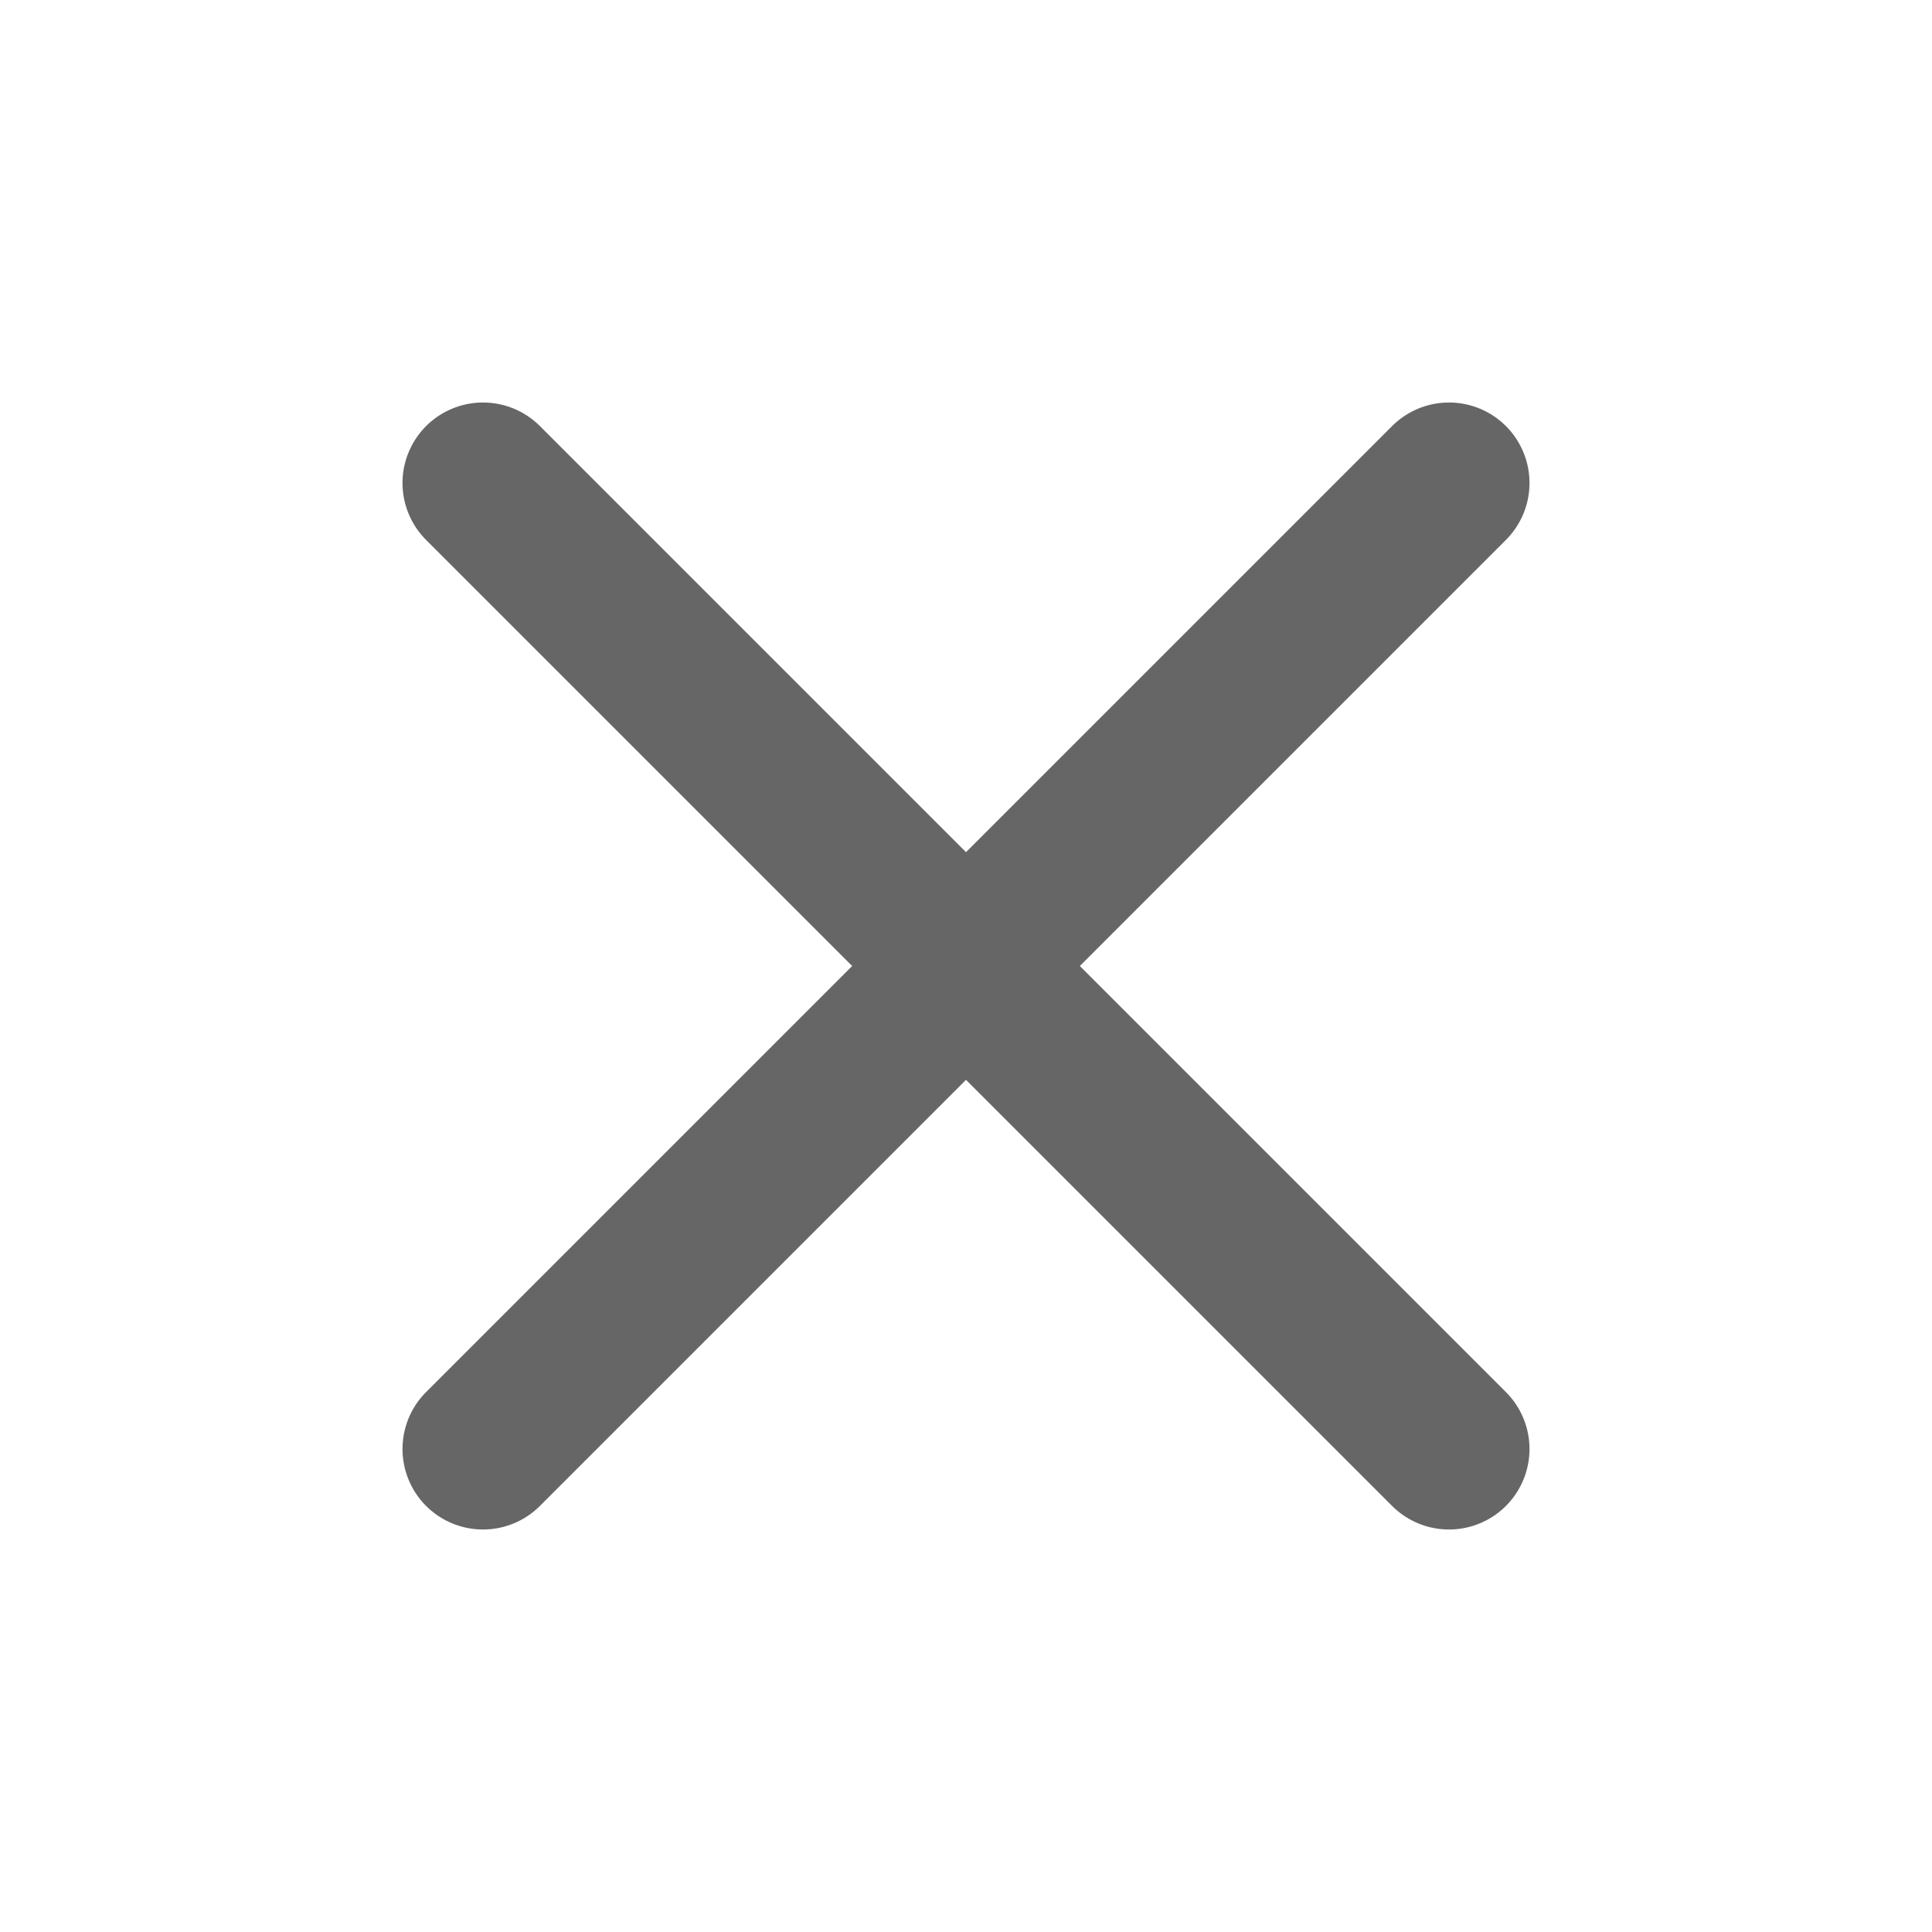
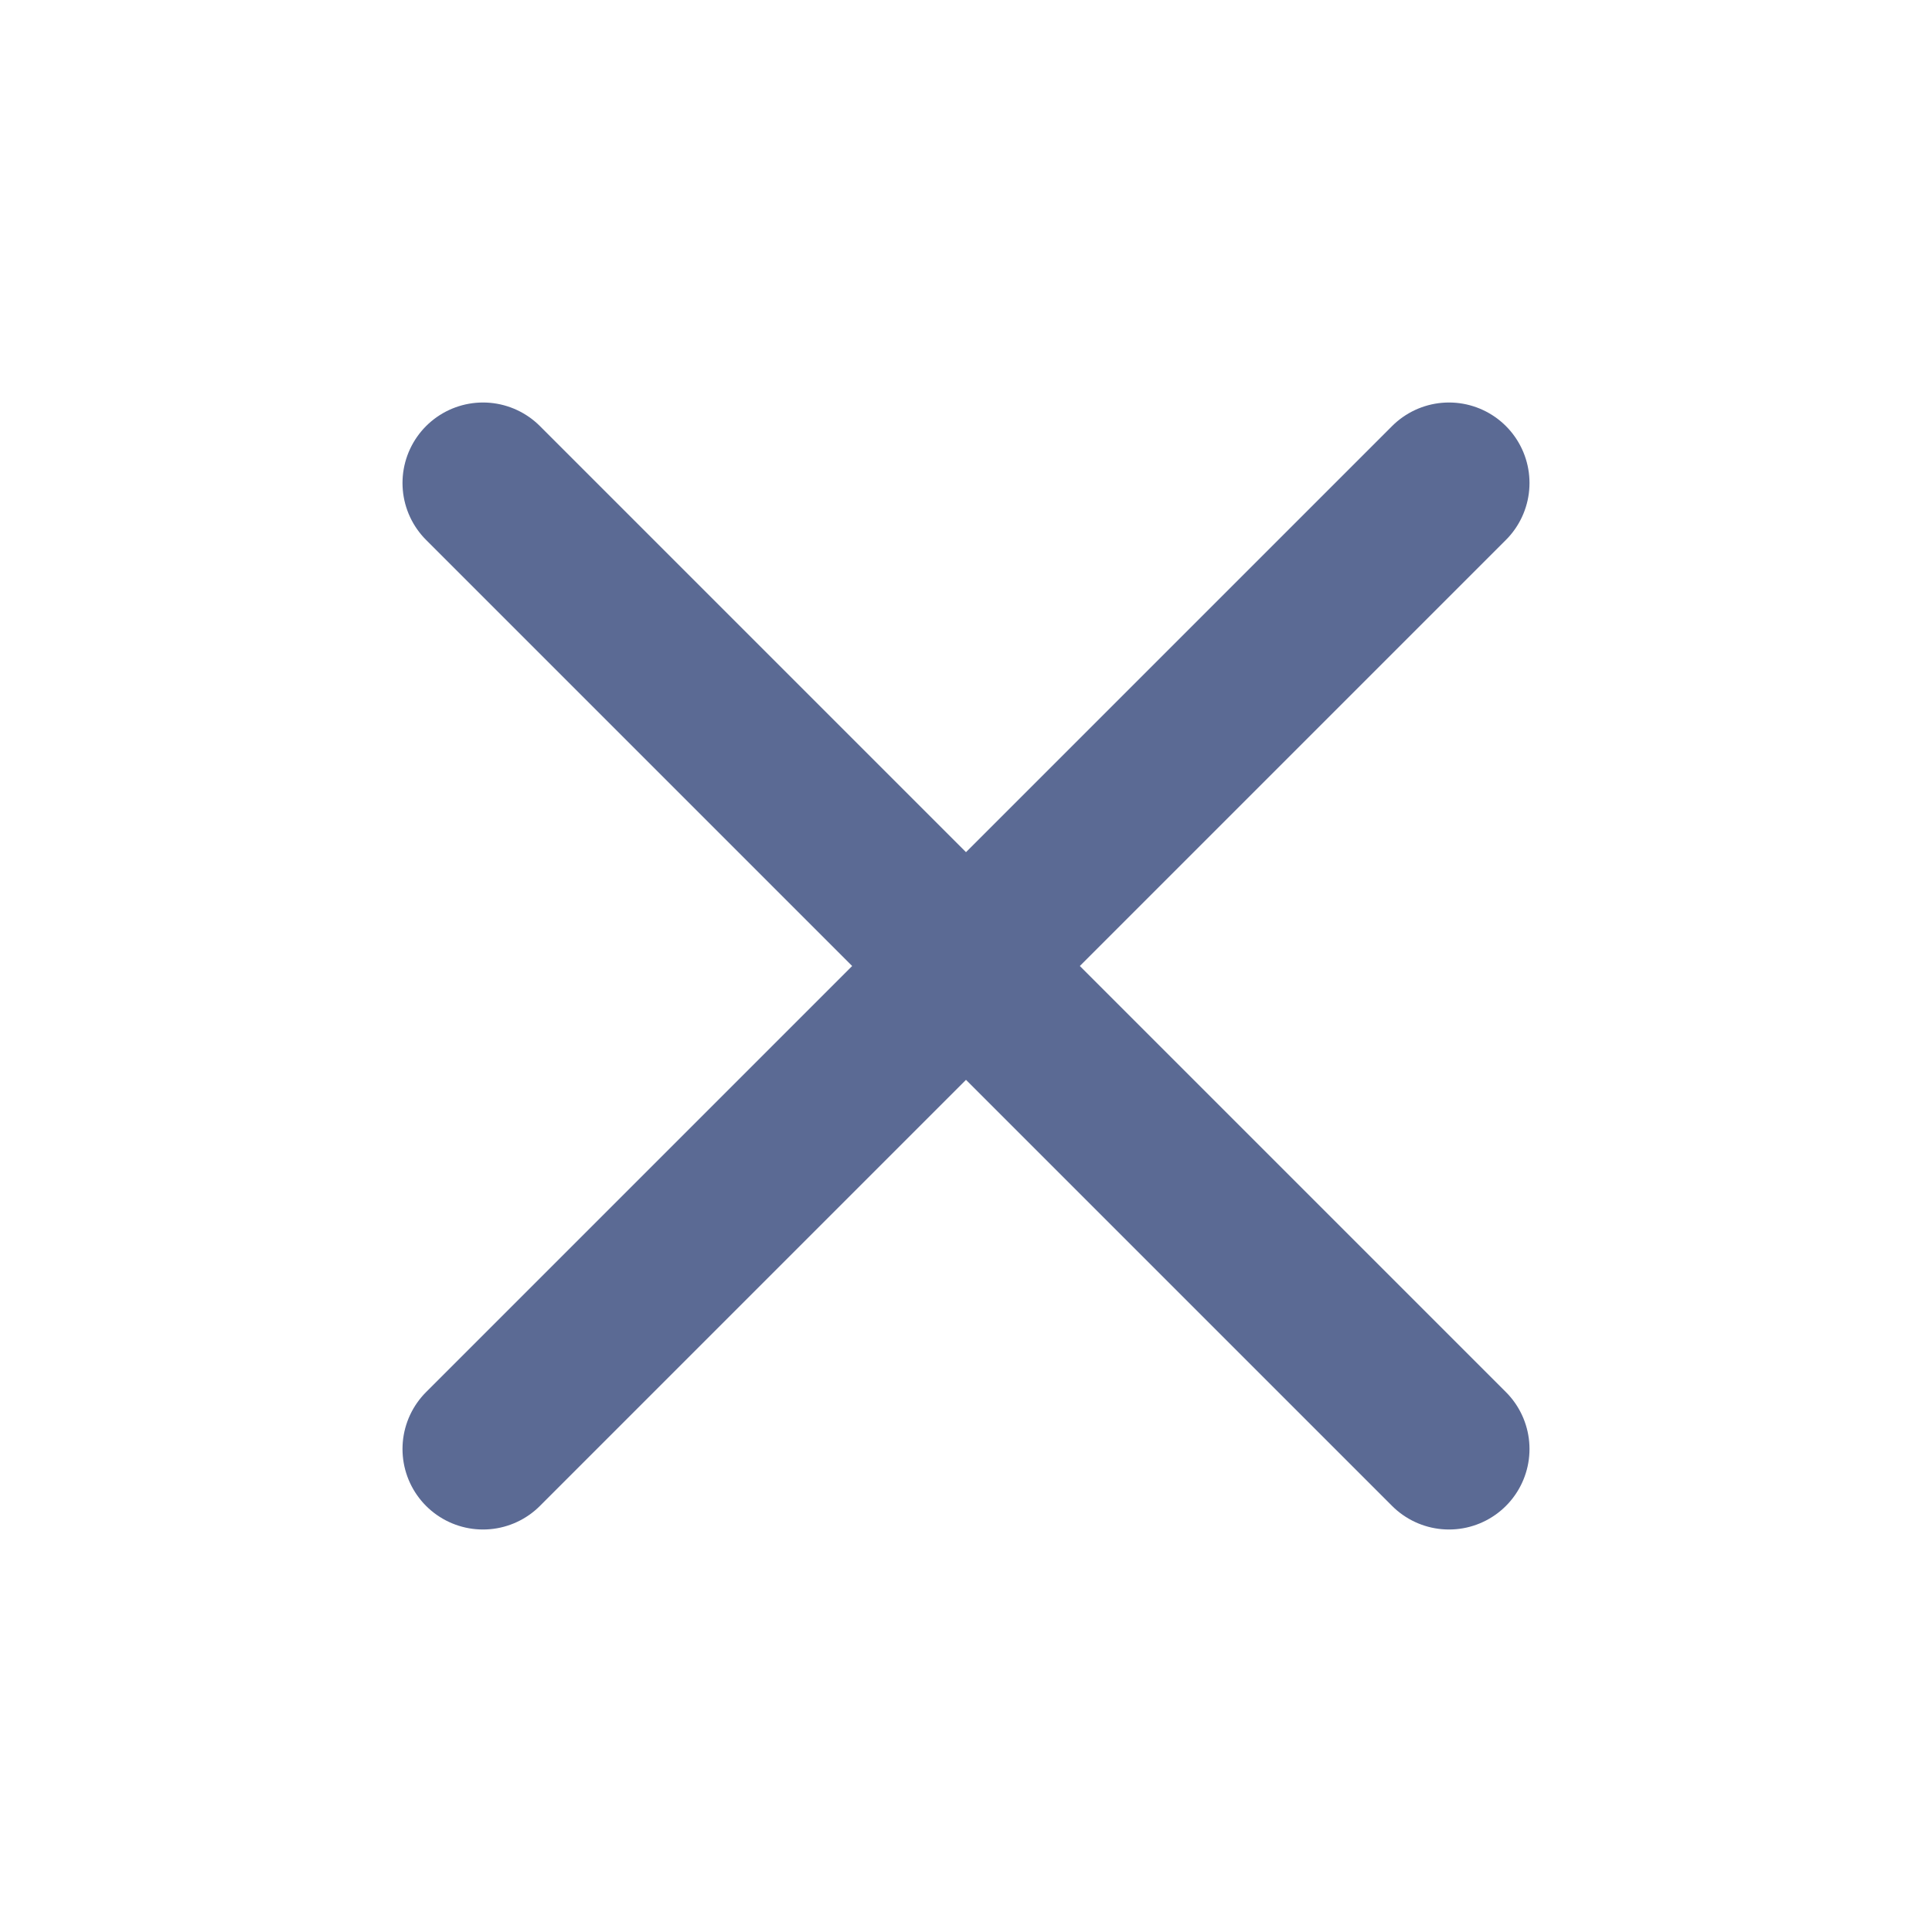
<svg xmlns="http://www.w3.org/2000/svg" preserveAspectRatio="none" overflow="visible" style="display: block;" width="18" height="18" viewBox="0 0 18 18" fill="none">
  <g id="Icon Â· close">
-     <path id="Vector" d="M4.5 4.5L9 9M9 9L13.5 13.5M9 9L13.5 4.5M9 9L4.5 13.5" stroke-width="1.5" stroke-linecap="round" stroke="#666666" />
+     <path id="Vector" d="M4.5 4.5L9 9M9 9L13.5 13.5M9 9L13.5 4.5M9 9L4.5 13.5" stroke-width="1.5" stroke-linecap="round" stroke="#5B6A94" />
  </g>
</svg>
